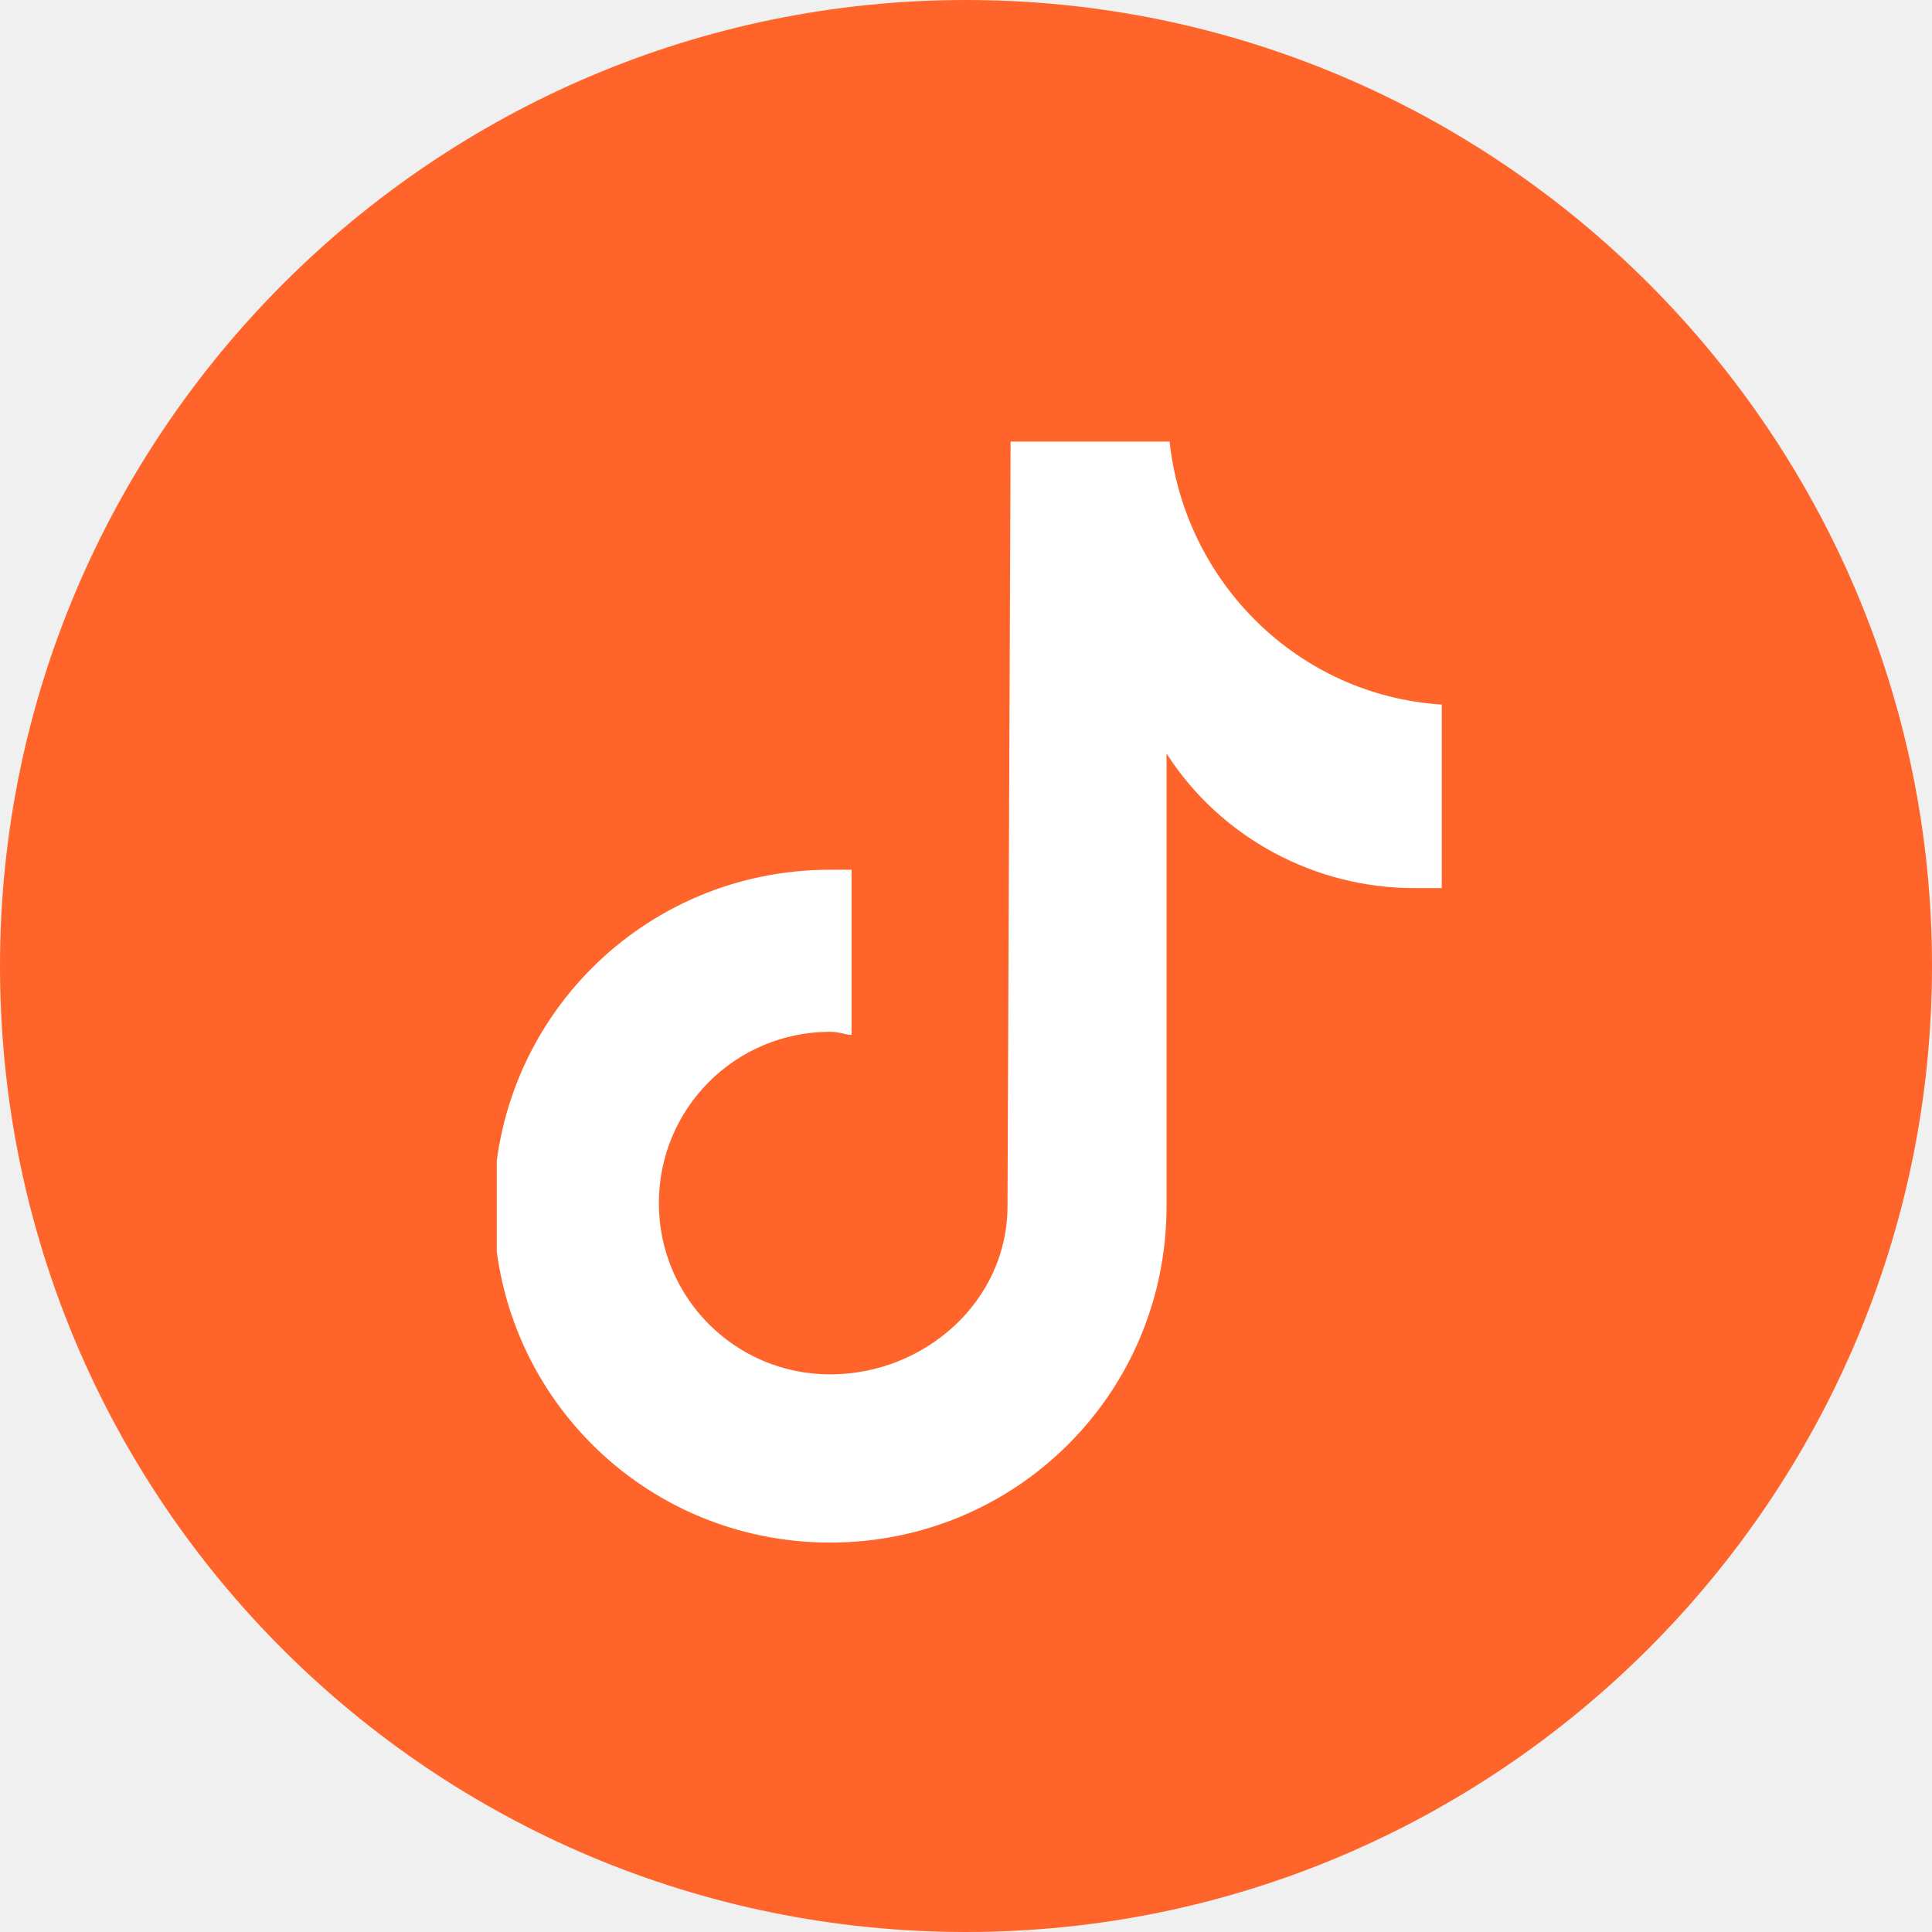
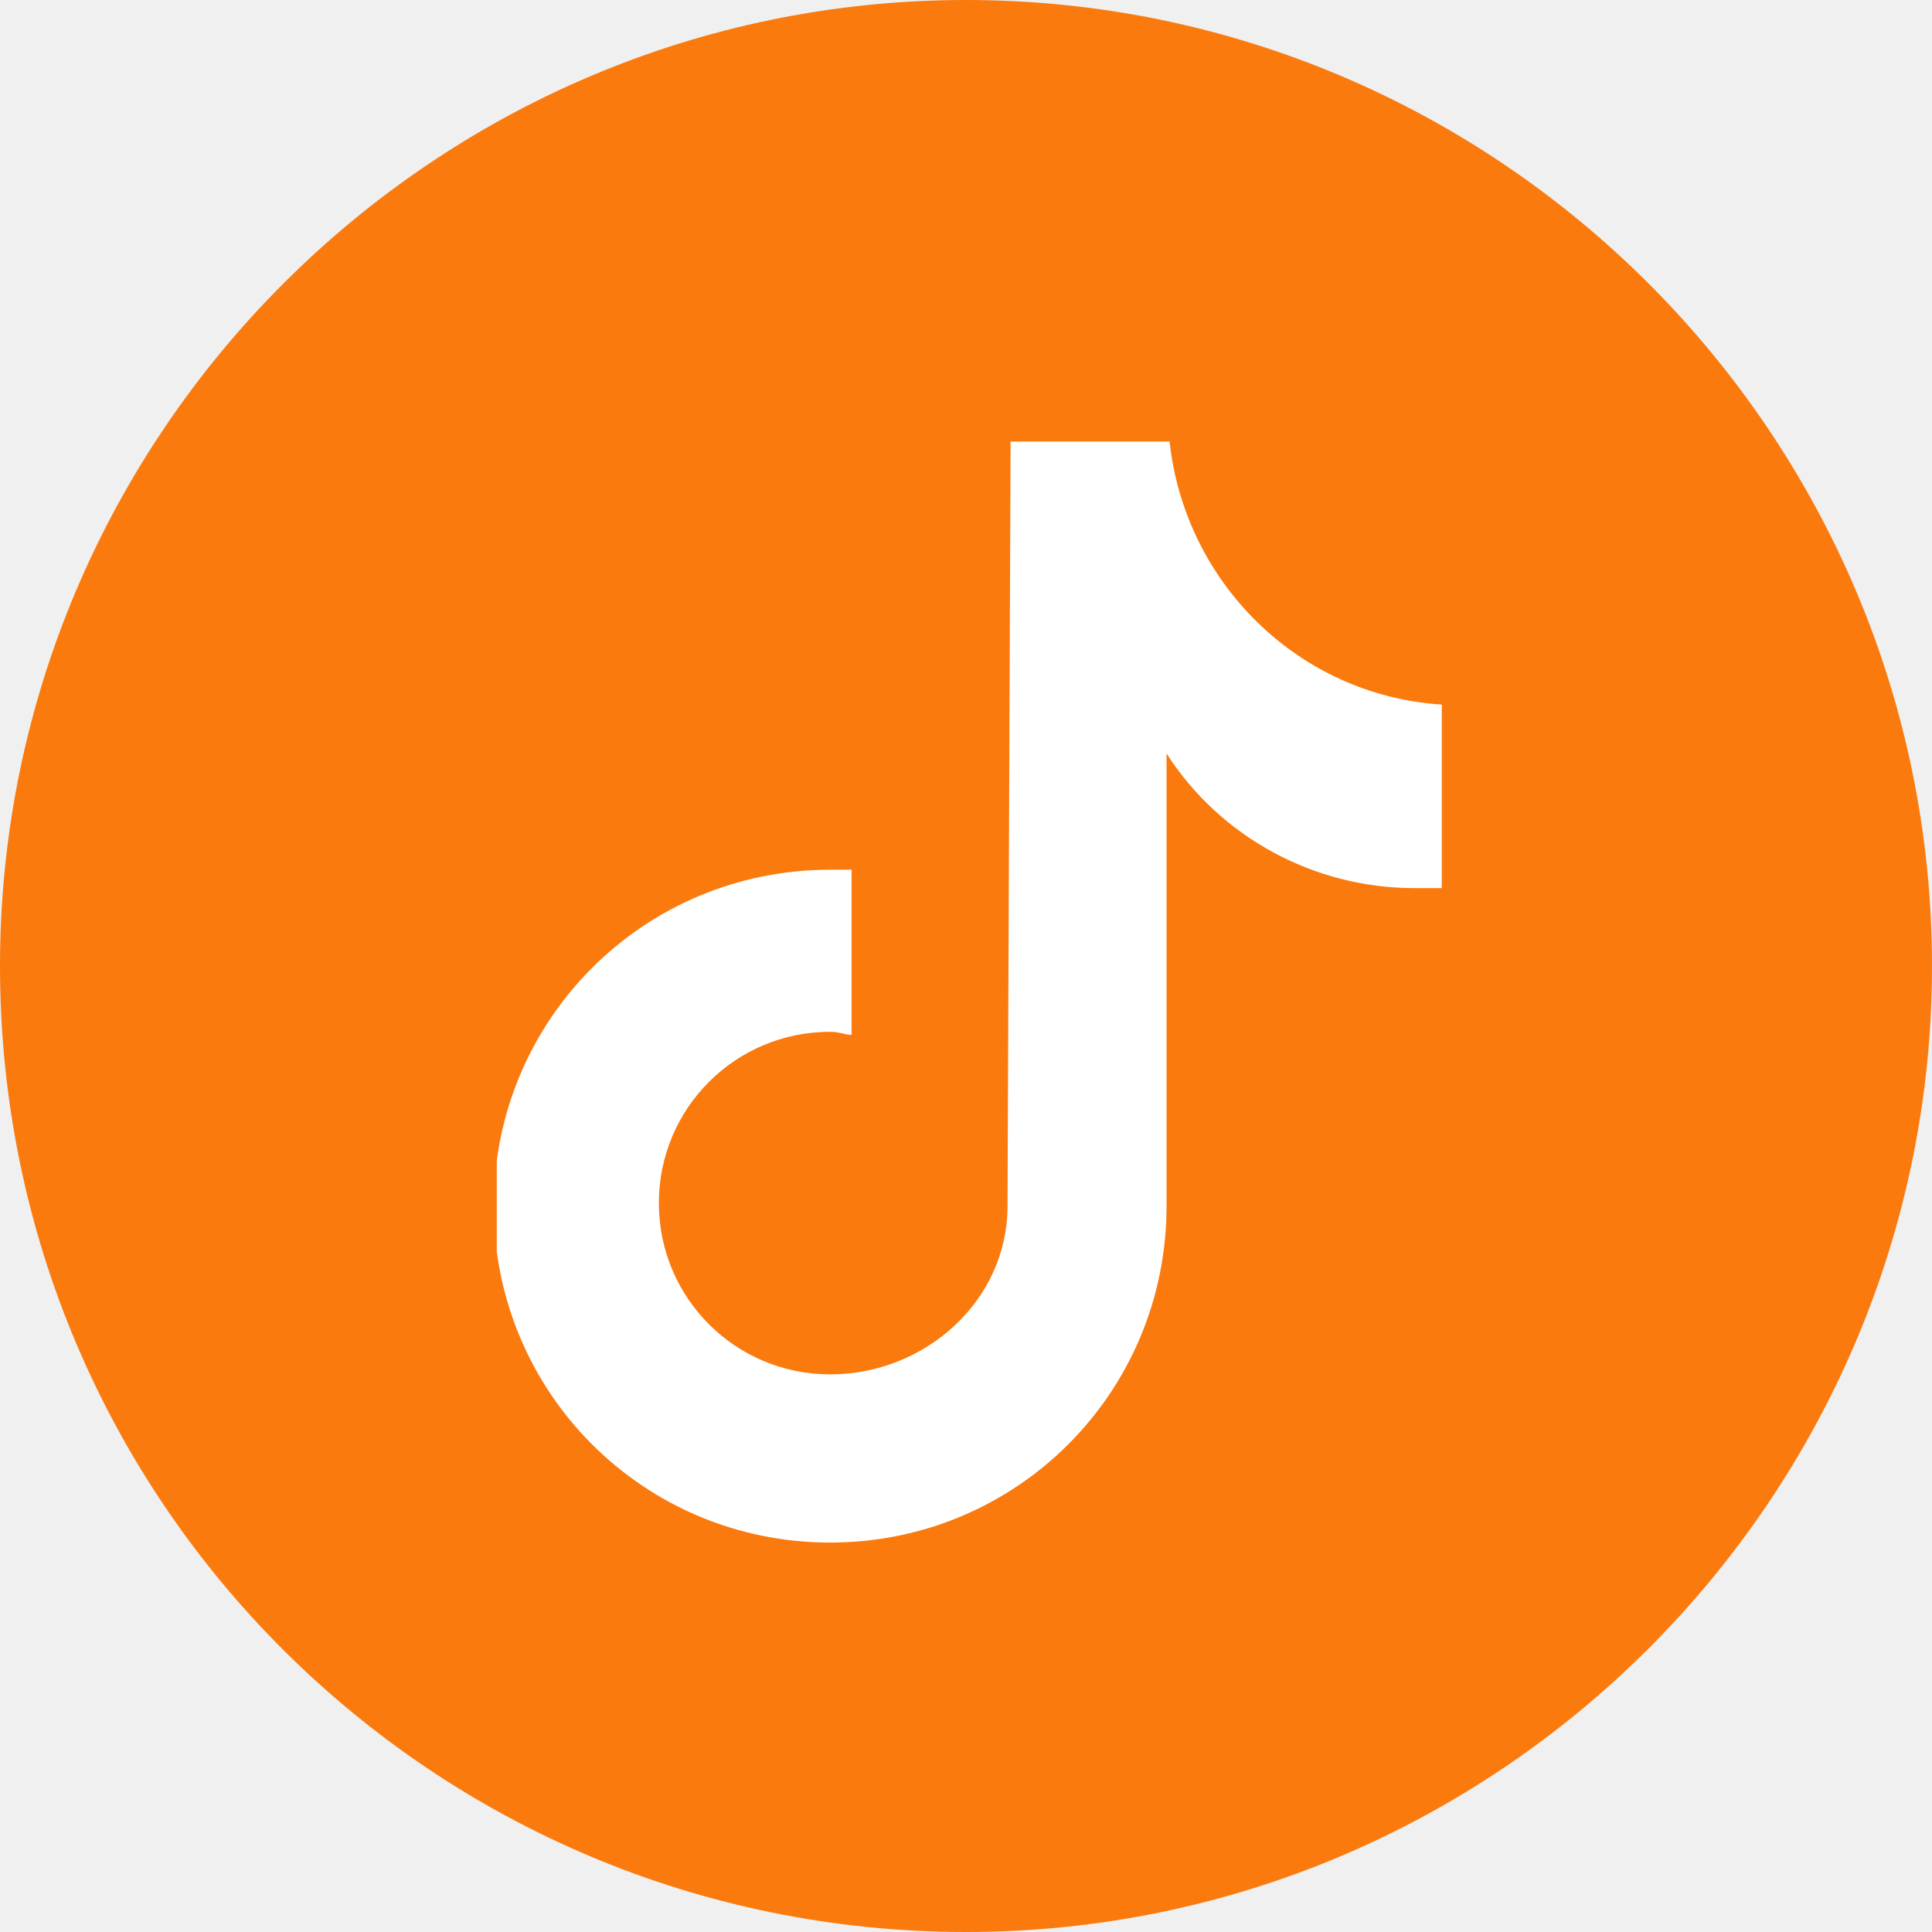
<svg xmlns="http://www.w3.org/2000/svg" width="35" height="35" viewBox="0 0 35 35" fill="none">
-   <path fill-rule="evenodd" clip-rule="evenodd" d="M17.5 0C27.14 0 35 7.86 35 17.5C35 27.14 27.14 35 17.5 35C7.86 35 0 27.214 0 17.5C0 7.86 7.86 0 17.5 0Z" fill="#FF652A" />
+   <path fill-rule="evenodd" clip-rule="evenodd" d="M17.5 0C27.14 0 35 7.86 35 17.5C35 27.14 27.14 35 17.5 35C7.86 35 0 27.214 0 17.5C0 7.86 7.86 0 17.5 0Z" fill="#FA7A0E" />
  <g clip-path="url(#clip0_1002_3683)">
    <path d="M26.119 16.089C25.953 16.089 25.787 16.089 25.62 16.089C23.848 16.089 22.13 15.202 21.133 13.651V21.85C21.133 25.23 18.418 27.945 15.039 27.945C11.659 27.945 8.945 25.23 8.945 21.85C8.945 18.471 11.659 15.756 15.039 15.756C15.15 15.756 15.316 15.756 15.427 15.756V18.748C15.316 18.748 15.205 18.692 15.039 18.692C13.321 18.692 11.936 20.078 11.936 21.795C11.936 23.512 13.321 24.898 15.039 24.898C16.756 24.898 18.252 23.568 18.252 21.85L18.308 8H21.188C21.465 10.549 23.515 12.598 26.119 12.764V16.089Z" fill="white" />
  </g>
  <defs>
    <clipPath id="clip0_1002_3683">
      <rect width="17.119" height="20" fill="white" transform="translate(9 8)" />
    </clipPath>
  </defs>
</svg>
